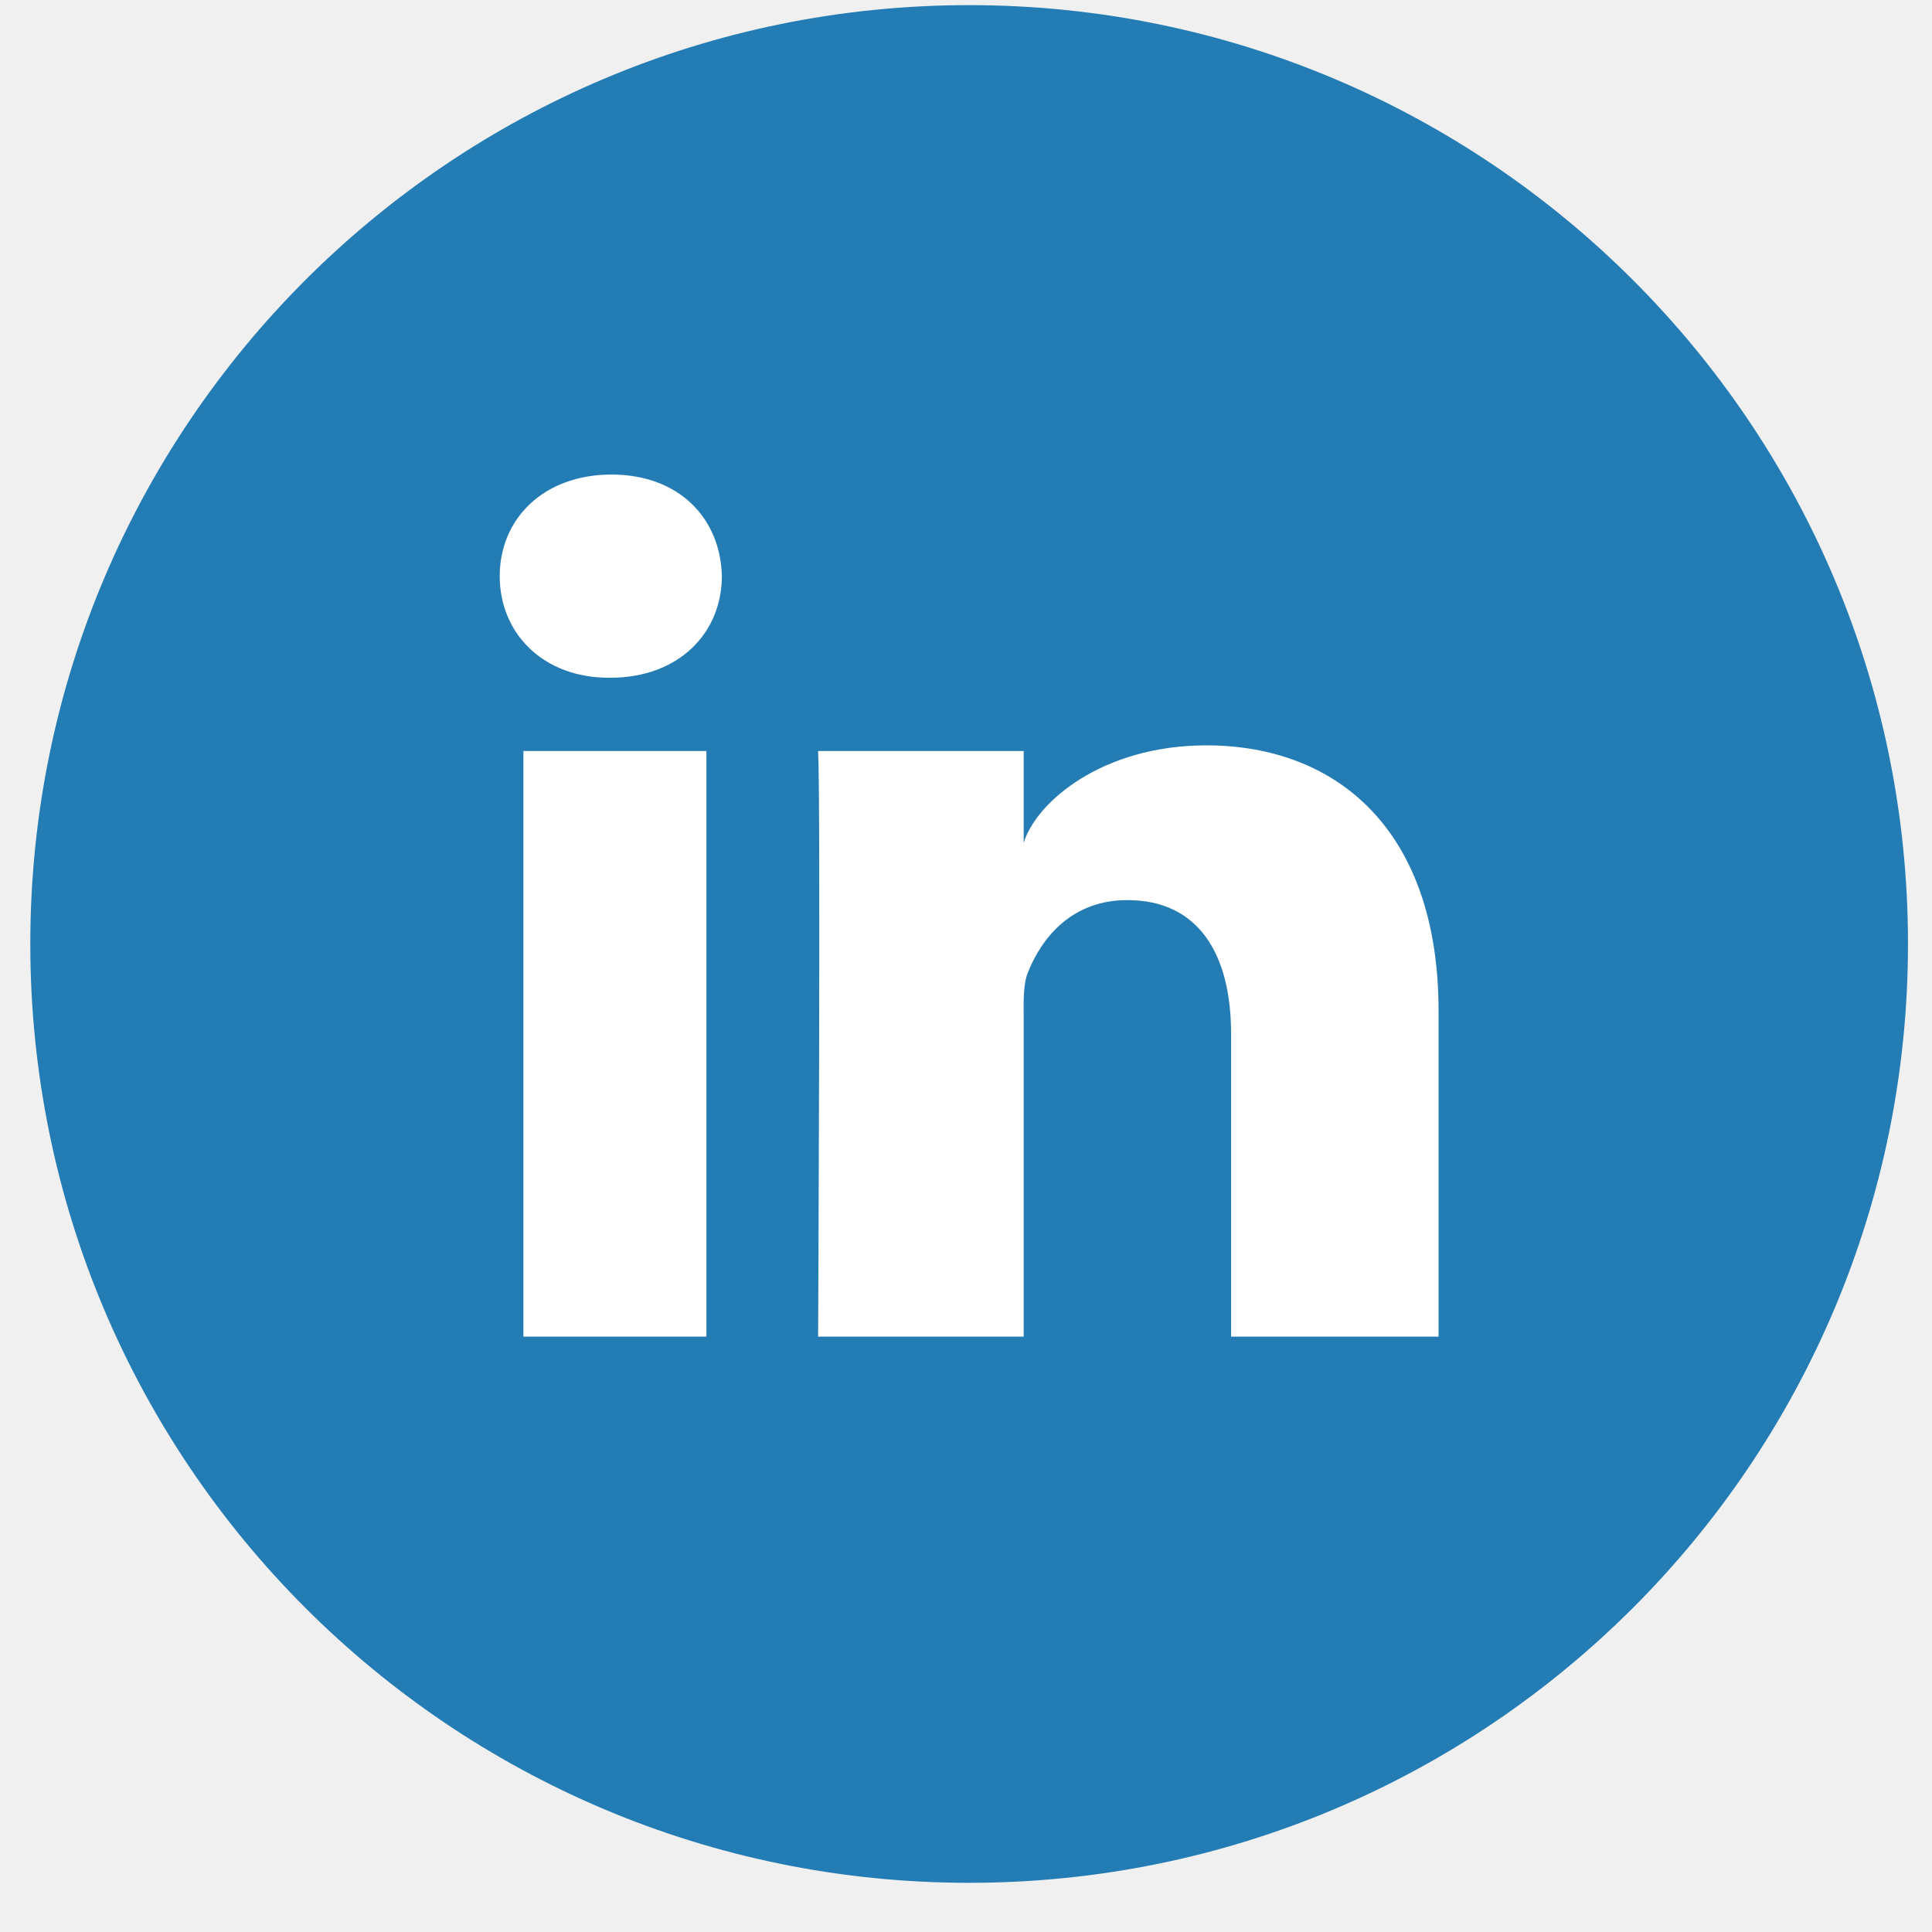
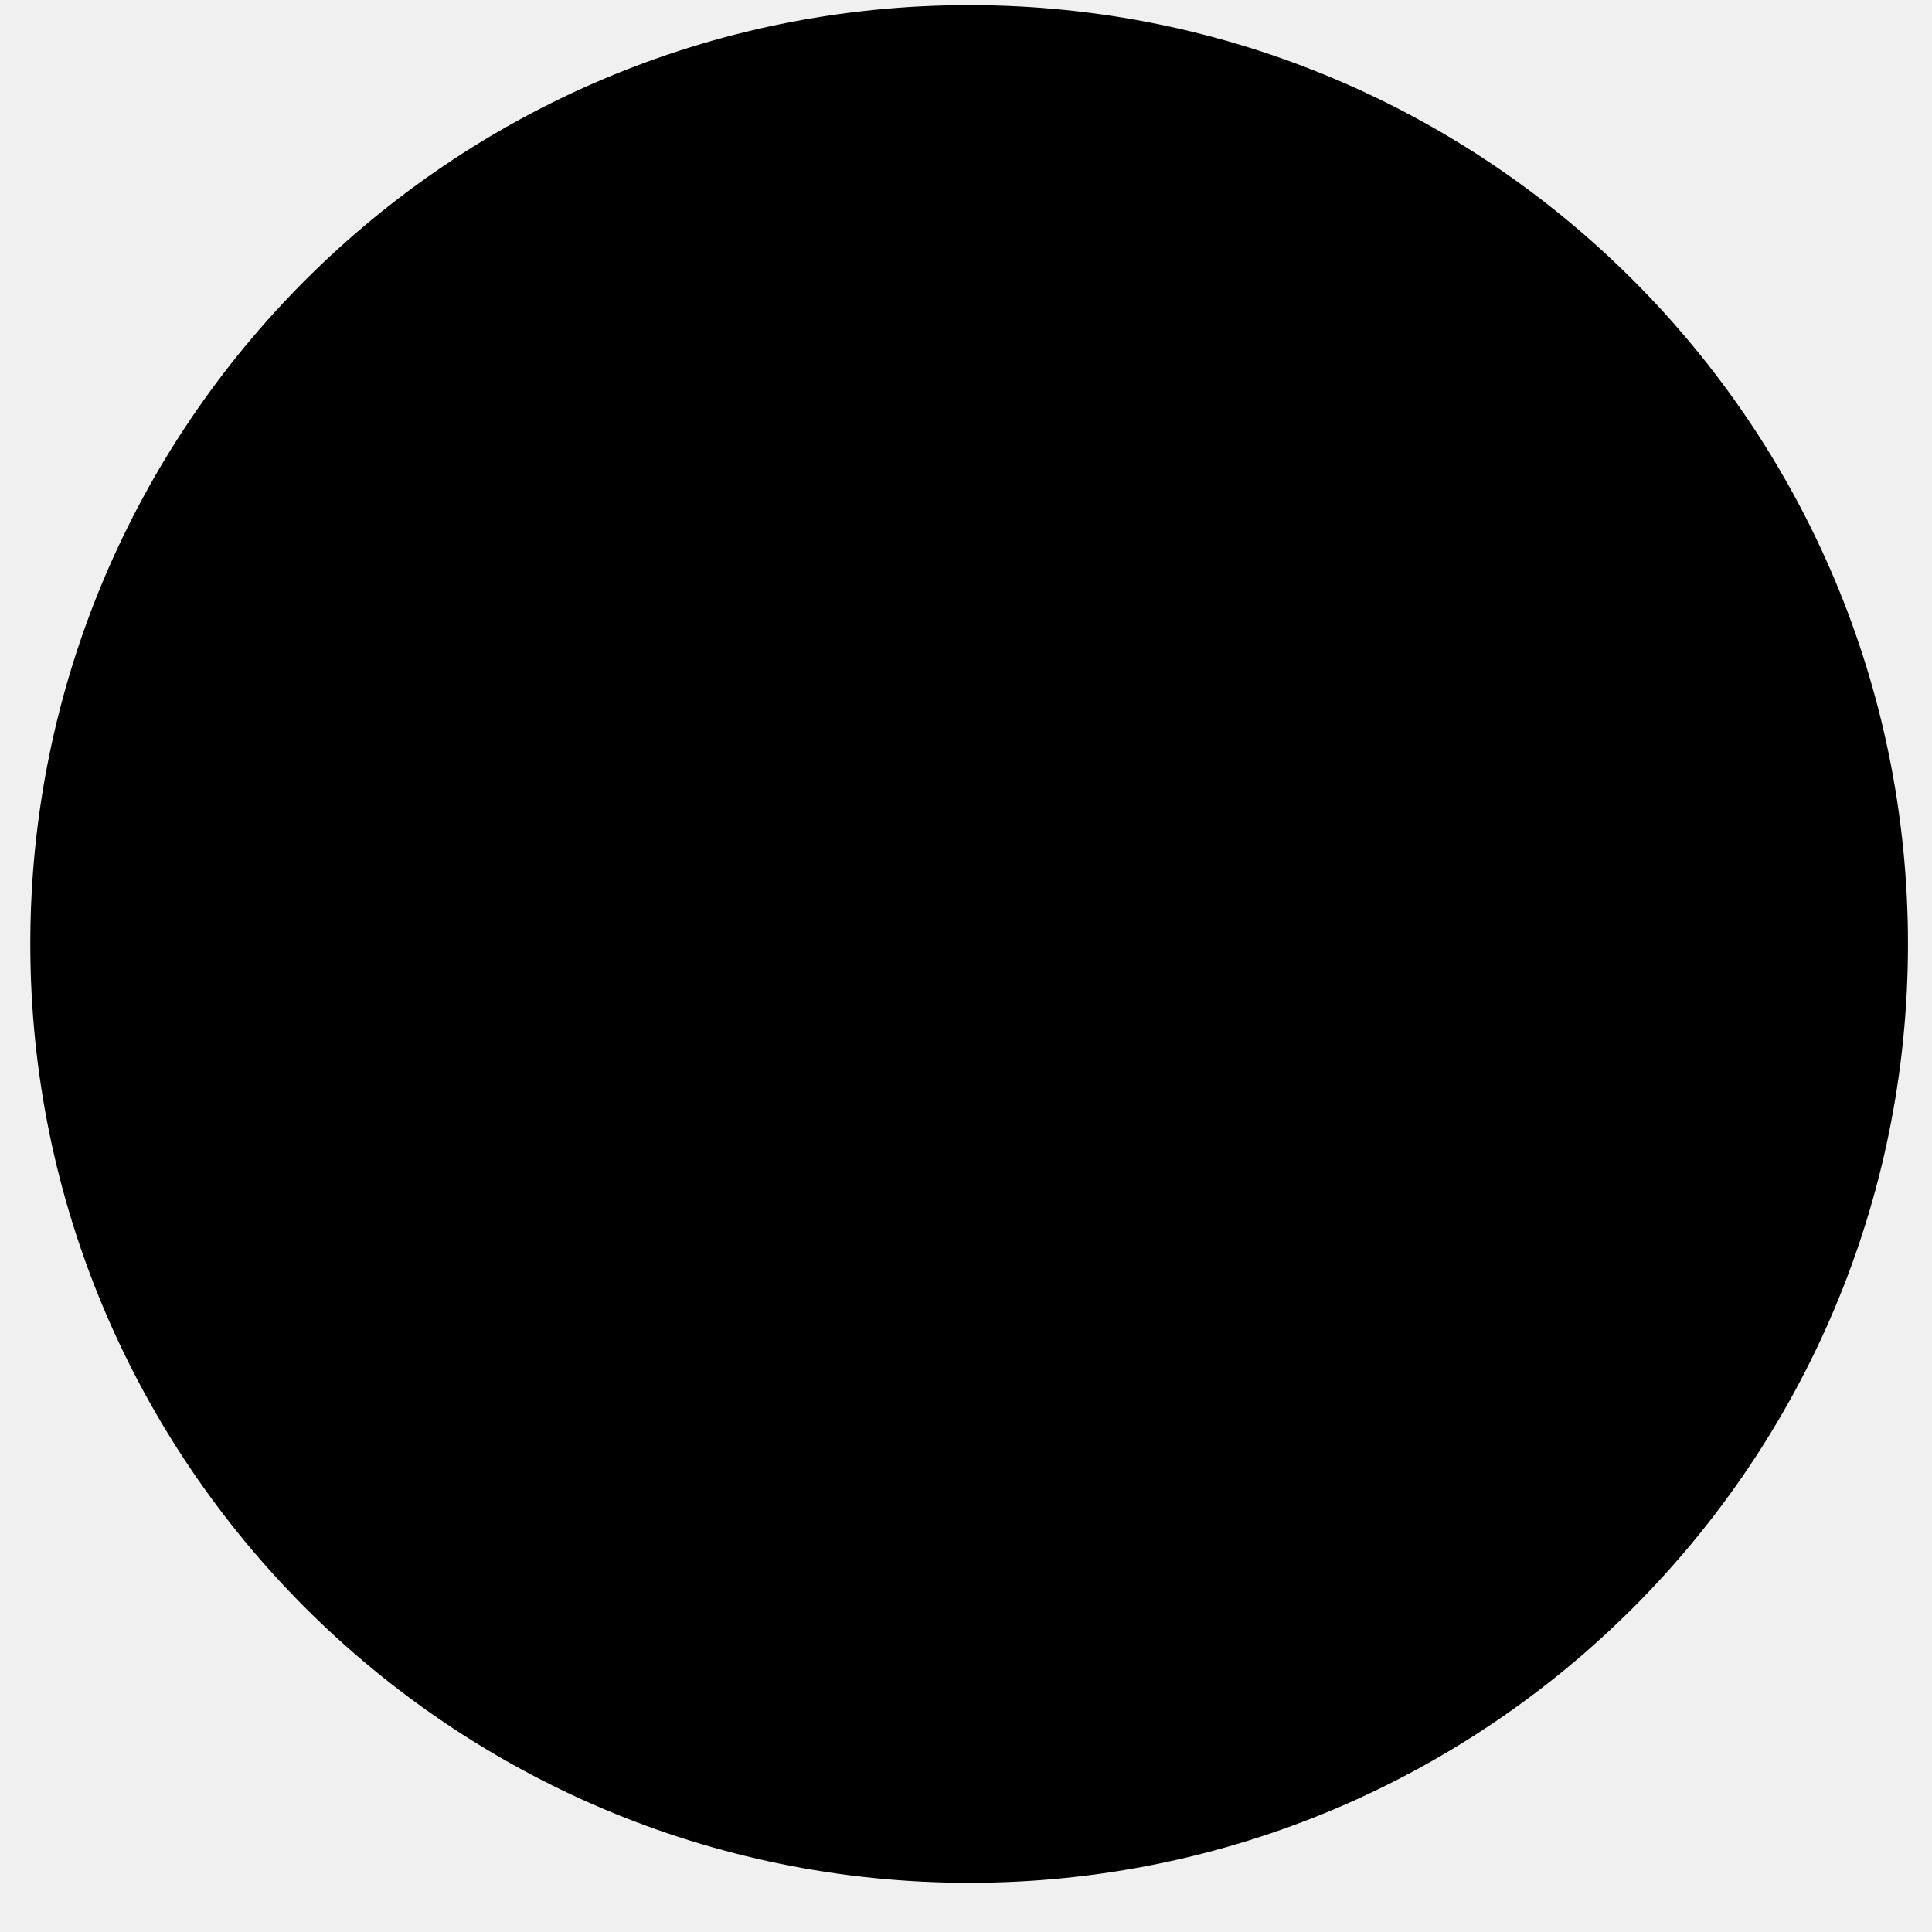
- <svg xmlns="http://www.w3.org/2000/svg" width="35px" height="35px" viewBox="0 0 35 35" version="1.1">
-   <defs />
-   <g id="Page-1" stroke="none" stroke-width="1" fill="none" fill-rule="evenodd">
-     <g id="linkedin">
-       <path d="M17.557,34.109 C26.952,34.109 34.565,26.493 34.565,17.1 C34.565,7.708 26.952,0.093 17.557,0.093 C8.164,0.093 0.549,7.708 0.549,17.1 C0.549,26.493 8.164,34.109 17.557,34.109" id="Fill-193" fill="#247CB4" />
-       <path d="M26.061,24.214 L22.302,24.214 L22.302,18.724 C22.302,17.287 21.714,16.306 20.421,16.306 C19.432,16.306 18.882,16.968 18.626,17.606 C18.53,17.835 18.545,18.154 18.545,18.473 L18.545,24.214 L14.821,24.214 C14.821,24.214 14.869,14.489 14.821,13.605 L18.545,13.605 L18.545,15.27 C18.765,14.542 19.955,13.503 21.854,13.503 C24.21,13.503 26.061,15.029 26.061,18.315 L26.061,24.214 L26.061,24.214 Z M11.055,12.278 L11.031,12.278 C9.831,12.278 9.053,11.467 9.053,10.439 C9.053,9.391 9.854,8.597 11.078,8.597 C12.301,8.597 13.053,9.389 13.077,10.436 C13.077,11.464 12.301,12.278 11.055,12.278 L11.055,12.278 Z M9.482,13.605 L12.797,13.605 L12.797,24.214 L9.482,24.214 L9.482,13.605 Z" id="Fill-194" fill="#FFFFFF" />
-     </g>
-   </g>
+ <svg xmlns="http://www.w3.org/2000/svg" width="100%" height="100%" viewBox="0 0 35 35" version="1.1">
+   <path class="li-sharing-tags-icon-fill sharing-tags-icon-fill" d="M17.557,34.109 C26.952,34.109 34.565,26.493 34.565,17.1 C34.565,7.708 26.952,0.093 17.557,0.093 C8.164,0.093 0.549,7.708 0.549,17.1 C0.549,26.493 8.164,34.109 17.557,34.109" />
+   <path class="li-sharing-tags-icon-in sharing-tags-icon-in" d="M26.061,24.214 L22.302,24.214 L22.302,18.724 C22.302,17.287 21.714,16.306 20.421,16.306 C19.432,16.306 18.882,16.968 18.626,17.606 C18.53,17.835 18.545,18.154 18.545,18.473 L18.545,24.214 L14.821,24.214 C14.821,24.214 14.869,14.489 14.821,13.605 L18.545,13.605 L18.545,15.27 C18.765,14.542 19.955,13.503 21.854,13.503 C24.21,13.503 26.061,15.029 26.061,18.315 L26.061,24.214 L26.061,24.214 Z M11.055,12.278 L11.031,12.278 C9.831,12.278 9.053,11.467 9.053,10.439 C9.053,9.391 9.854,8.597 11.078,8.597 C12.301,8.597 13.053,9.389 13.077,10.436 C13.077,11.464 12.301,12.278 11.055,12.278 L11.055,12.278 Z M9.482,13.605 L12.797,13.605 L12.797,24.214 L9.482,24.214 L9.482,13.605 Z" />
</svg>
